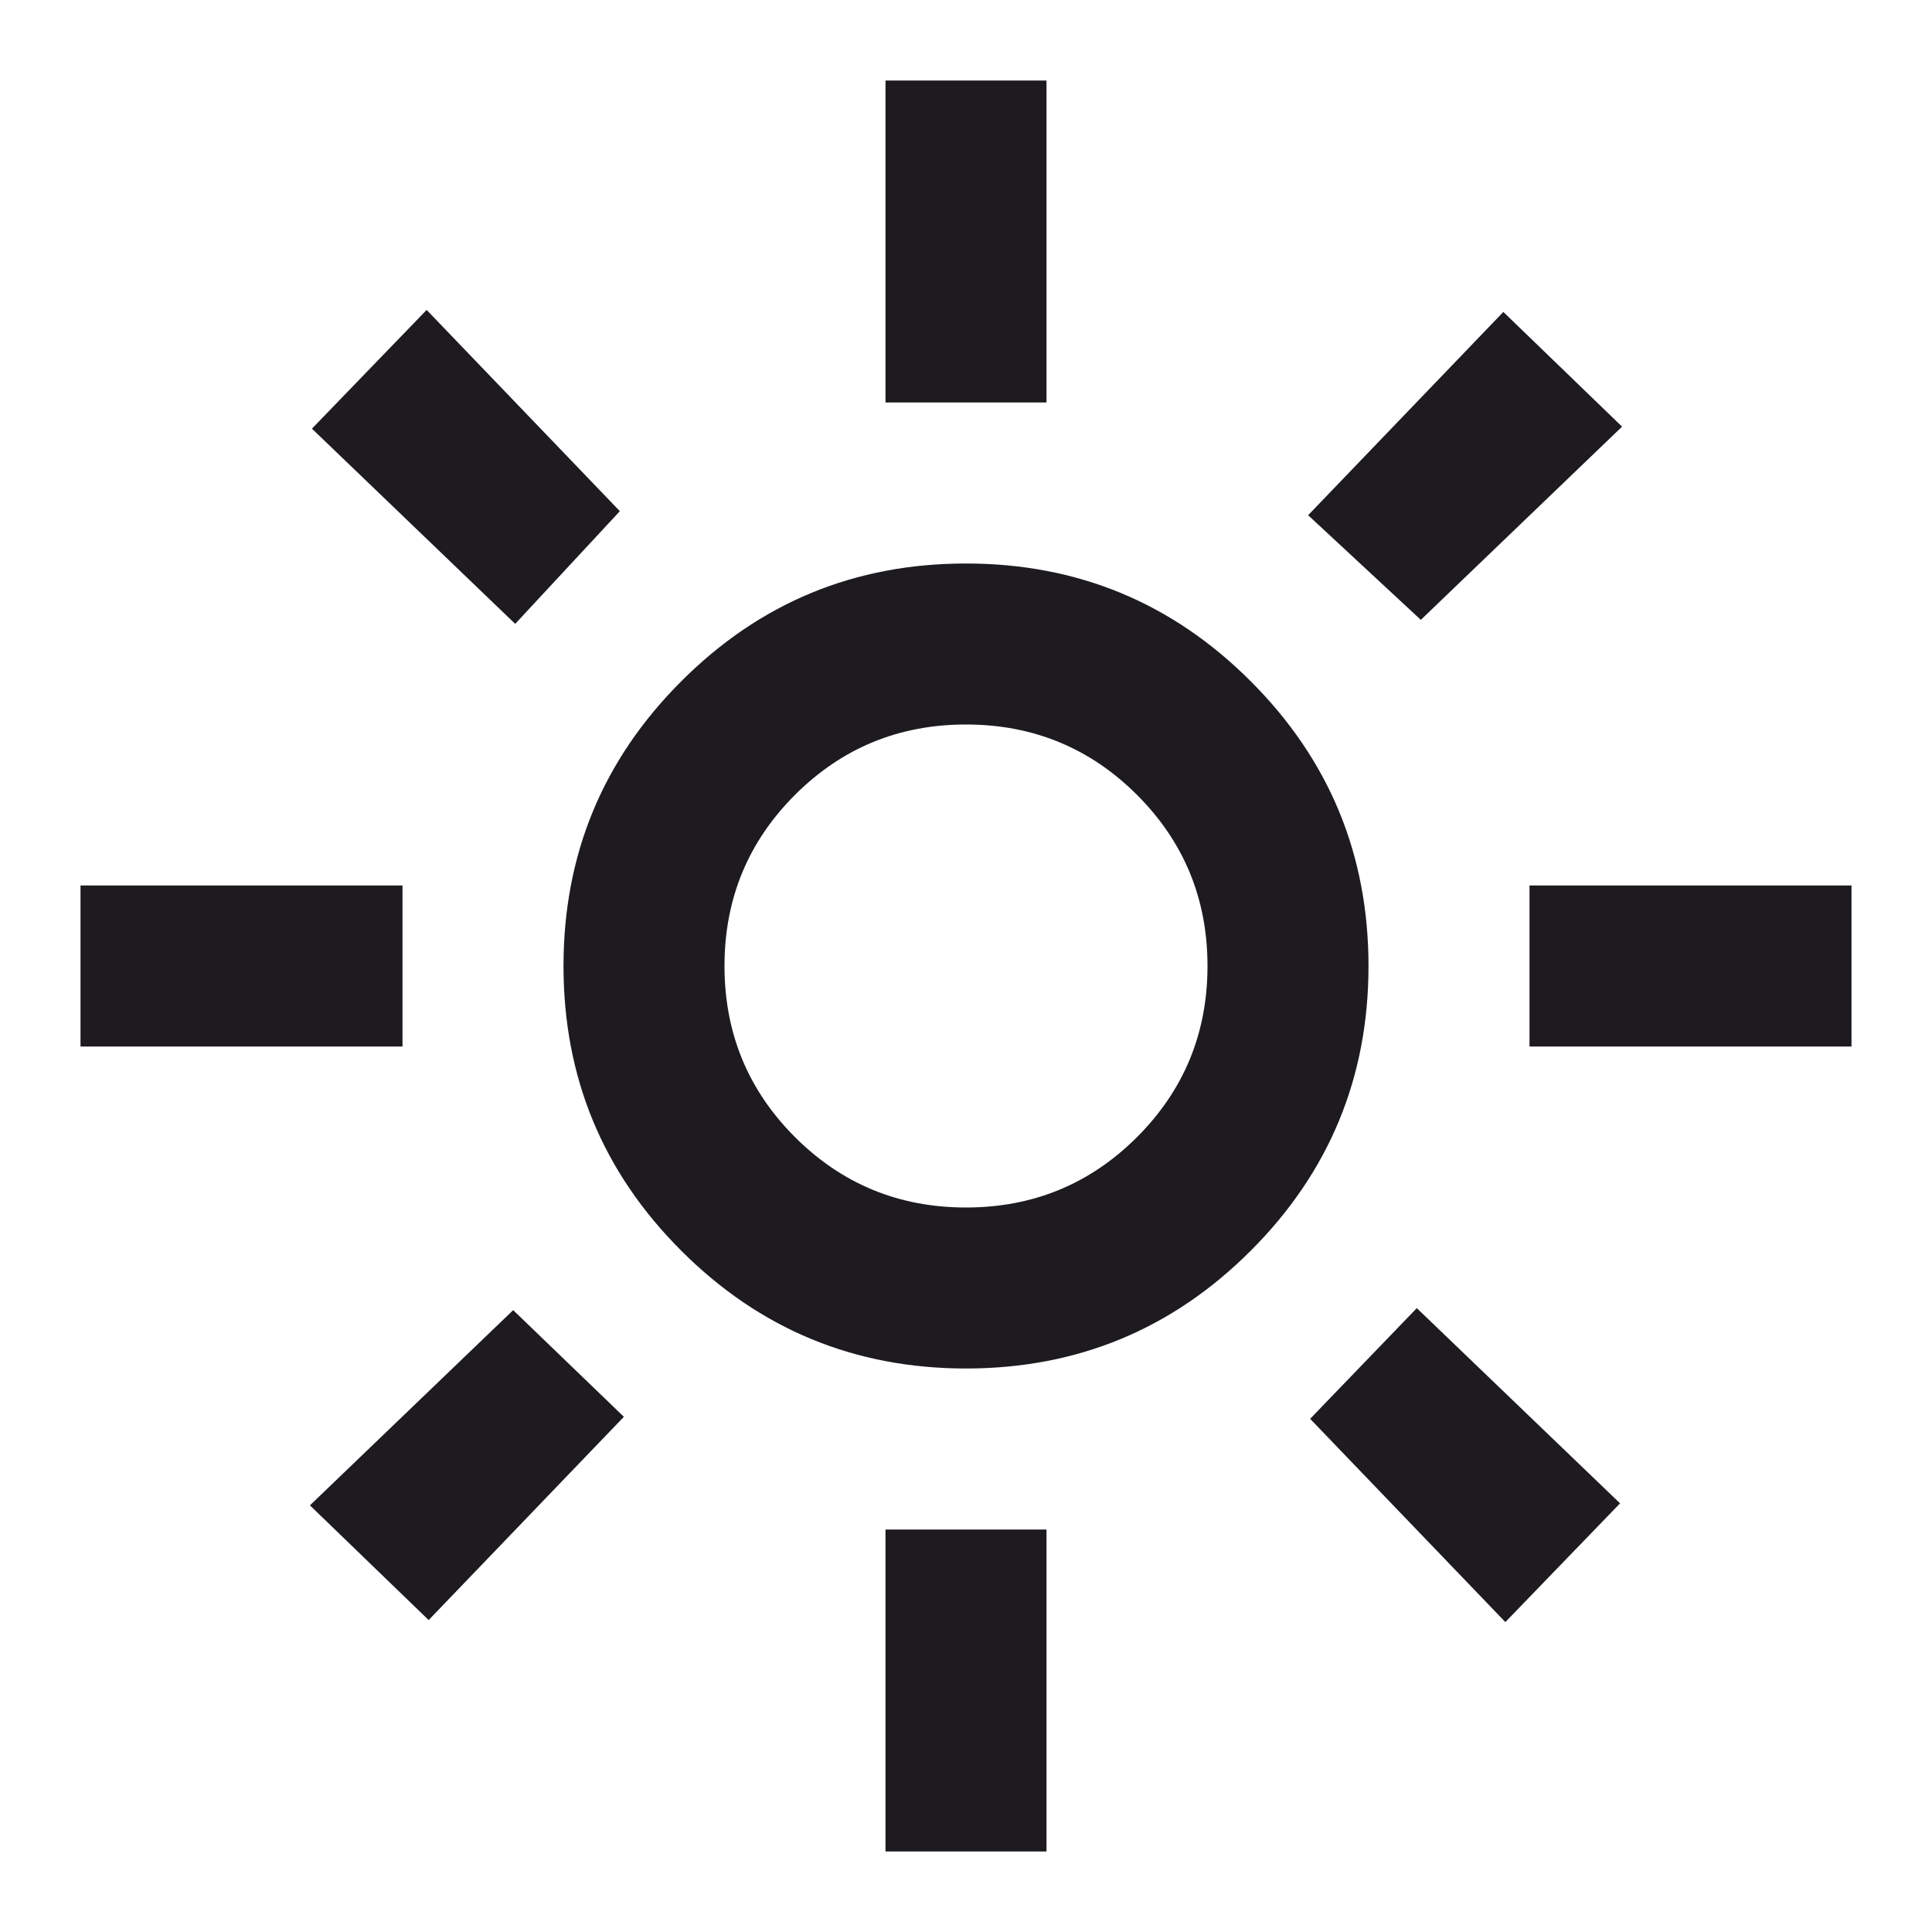
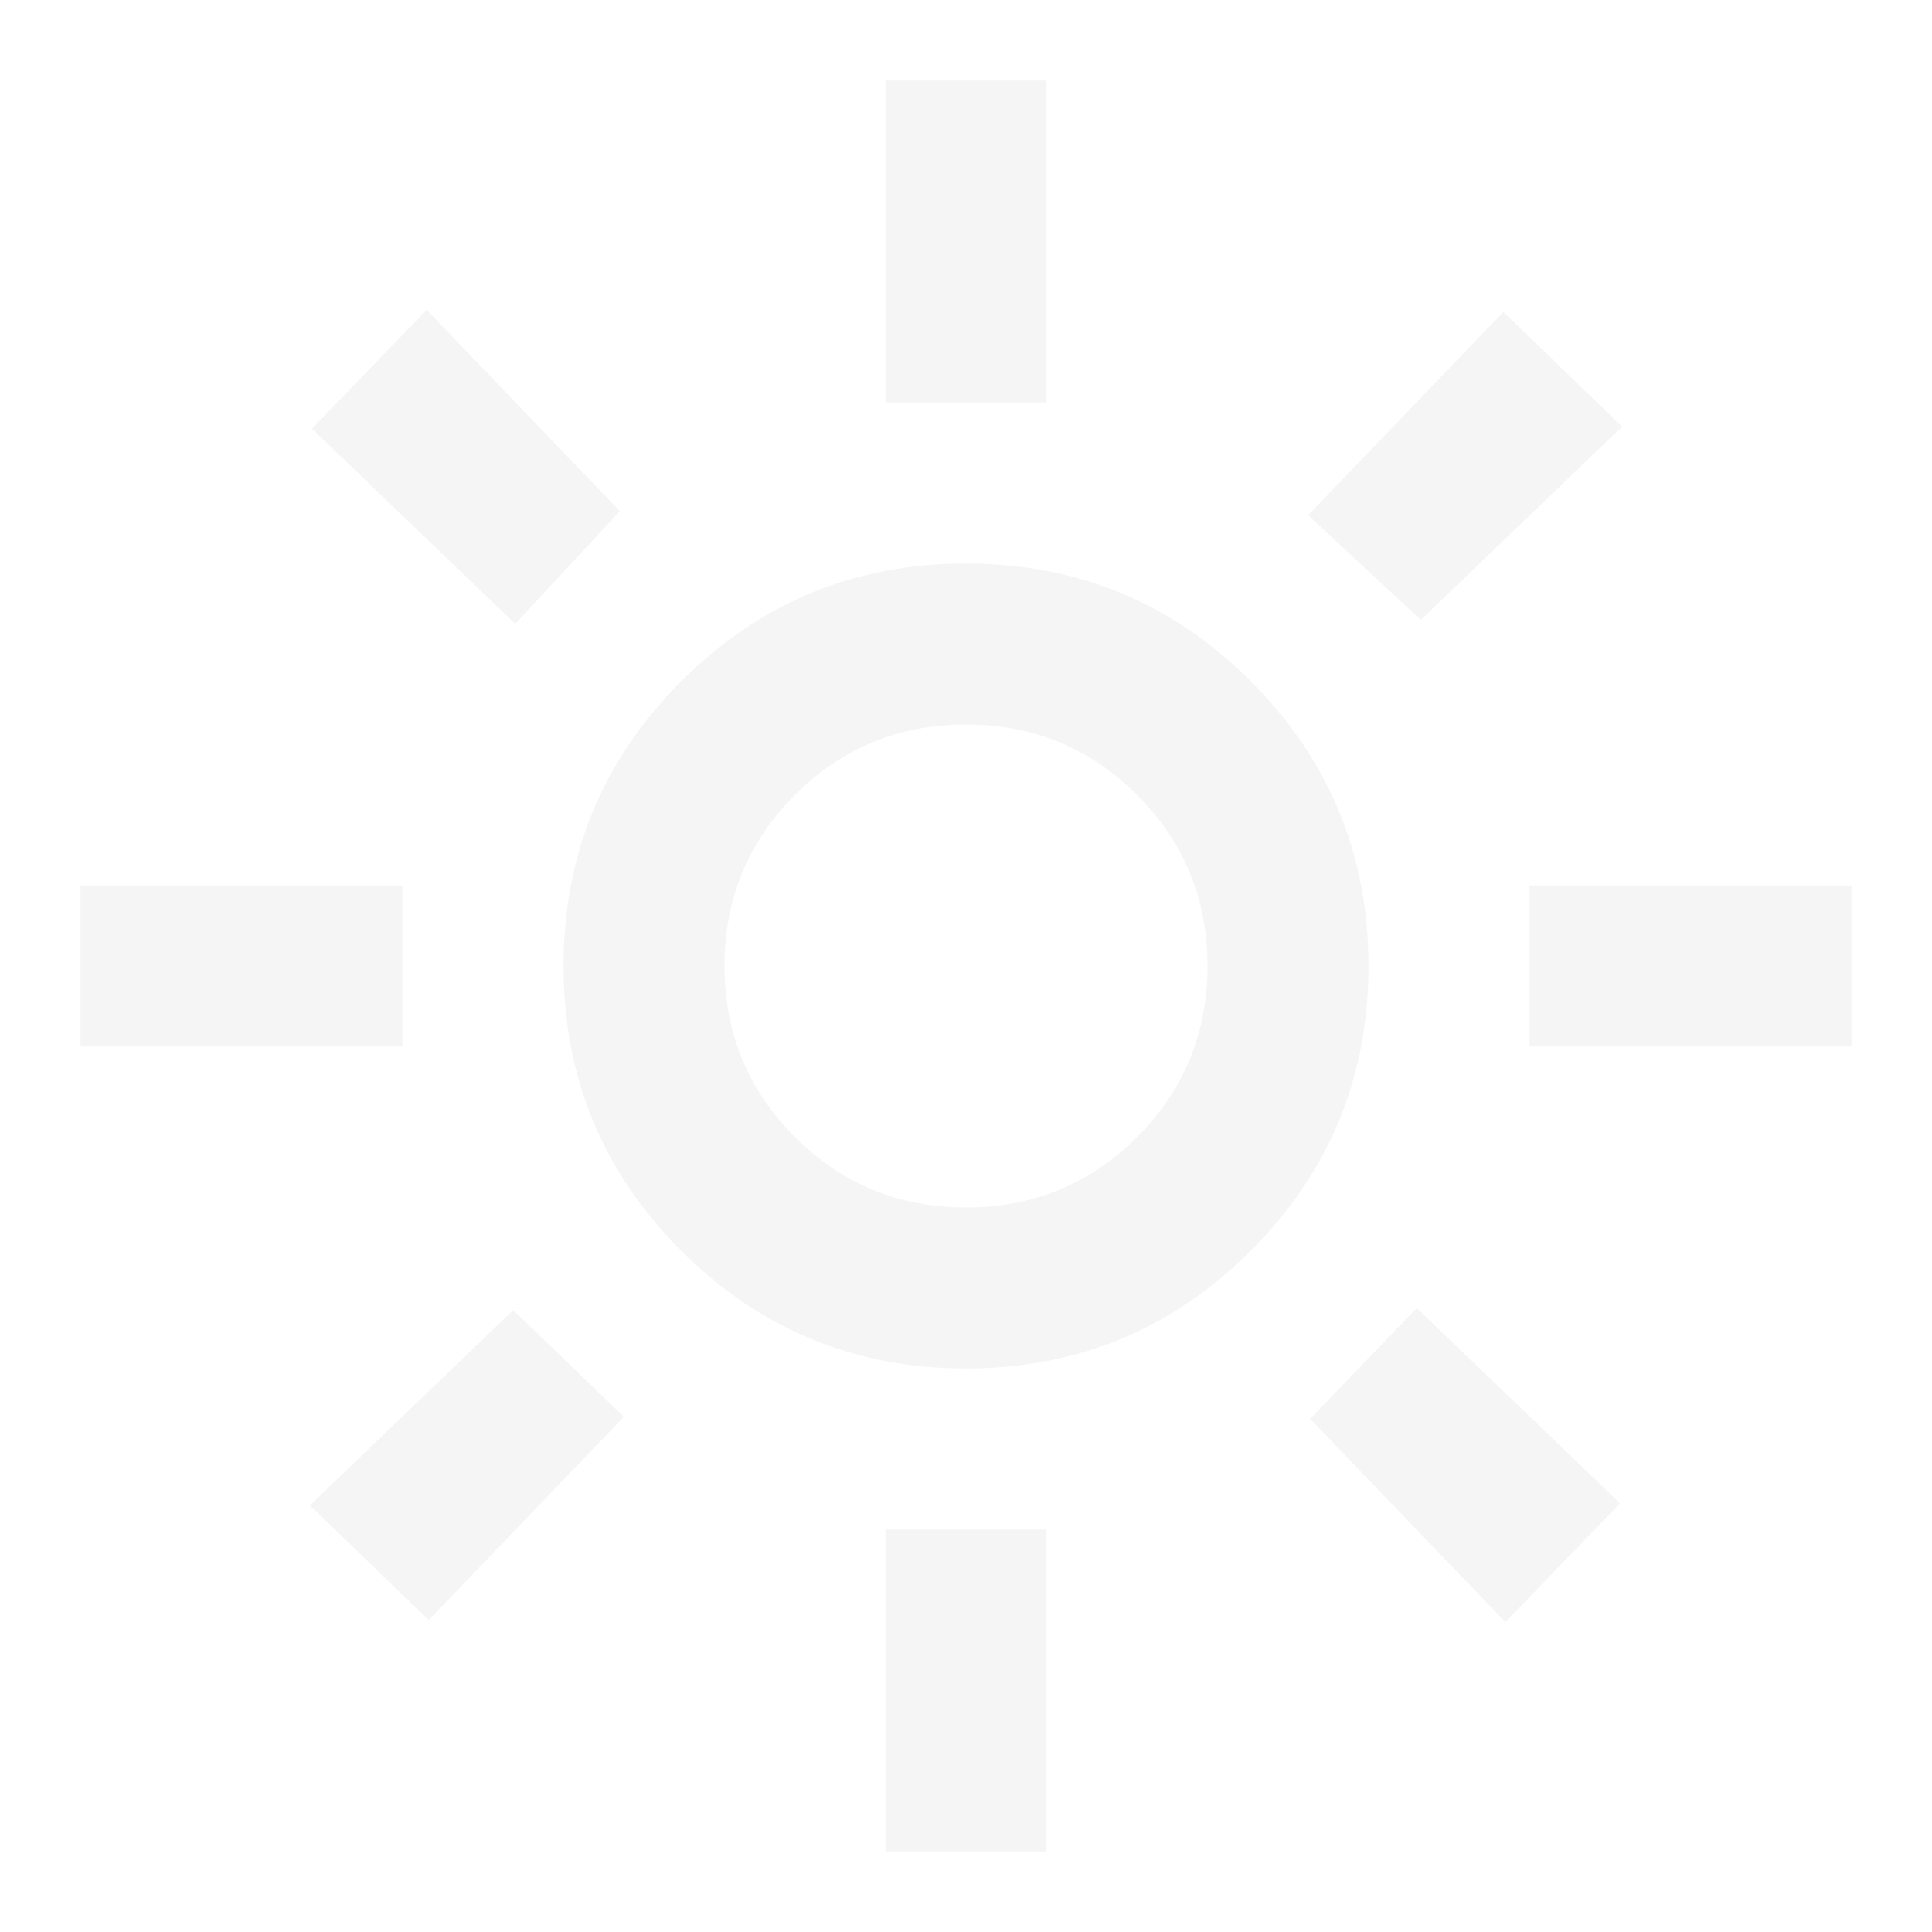
<svg xmlns="http://www.w3.org/2000/svg" width="24" height="24" viewBox="0 0 24 24" fill="none">
-   <path d="M12 15C12.833 15 13.542 14.708 14.125 14.125C14.708 13.542 15 12.833 15 12C15 11.167 14.708 10.458 14.125 9.875C13.542 9.292 12.833 9 12 9C11.167 9 10.458 9.292 9.875 9.875C9.292 10.458 9 11.167 9 12C9 12.833 9.292 13.542 9.875 14.125C10.458 14.708 11.167 15 12 15ZM12 17C10.617 17 9.438 16.512 8.463 15.537C7.487 14.562 7 13.383 7 12C7 10.617 7.487 9.438 8.463 8.463C9.438 7.487 10.617 7 12 7C13.383 7 14.562 7.487 15.537 8.463C16.512 9.438 17 10.617 17 12C17 13.383 16.512 14.562 15.537 15.537C14.562 16.512 13.383 17 12 17ZM5 13H1V11H5V13ZM23 13H19V11H23V13ZM11 5V1H13V5H11ZM11 23V19H13V23H11ZM6.4 7.75L3.875 5.325L5.3 3.85L7.7 6.35L6.4 7.75ZM18.7 20.15L16.275 17.625L17.6 16.25L20.125 18.675L18.7 20.15ZM16.25 6.4L18.675 3.875L20.15 5.3L17.65 7.7L16.25 6.4ZM3.85 18.7L6.375 16.275L7.75 17.6L5.325 20.125L3.85 18.7Z" fill="#1D1B20" />
+   <path d="M12 15C12.833 15 13.542 14.708 14.125 14.125C14.708 13.542 15 12.833 15 12C15 11.167 14.708 10.458 14.125 9.875C13.542 9.292 12.833 9 12 9C11.167 9 10.458 9.292 9.875 9.875C9.292 10.458 9 11.167 9 12C9 12.833 9.292 13.542 9.875 14.125C10.458 14.708 11.167 15 12 15ZM12 17C10.617 17 9.438 16.512 8.463 15.537C7.487 14.562 7 13.383 7 12C7 10.617 7.487 9.438 8.463 8.463C9.438 7.487 10.617 7 12 7C13.383 7 14.562 7.487 15.537 8.463C16.512 9.438 17 10.617 17 12C17 13.383 16.512 14.562 15.537 15.537C14.562 16.512 13.383 17 12 17ZM5 13H1V11H5V13ZM23 13H19V11H23V13ZM11 5V1H13V5H11ZM11 23V19H13V23H11ZM6.4 7.75L3.875 5.325L5.3 3.85L7.7 6.35L6.4 7.75ZM18.7 20.15L16.275 17.625L17.6 16.25L20.125 18.675L18.7 20.15ZM16.25 6.4L18.675 3.875L20.15 5.3L17.65 7.7L16.25 6.4ZM3.85 18.7L6.375 16.275L7.75 17.6L5.325 20.125L3.85 18.7Z" fill="#F5F5F5" />
</svg>
